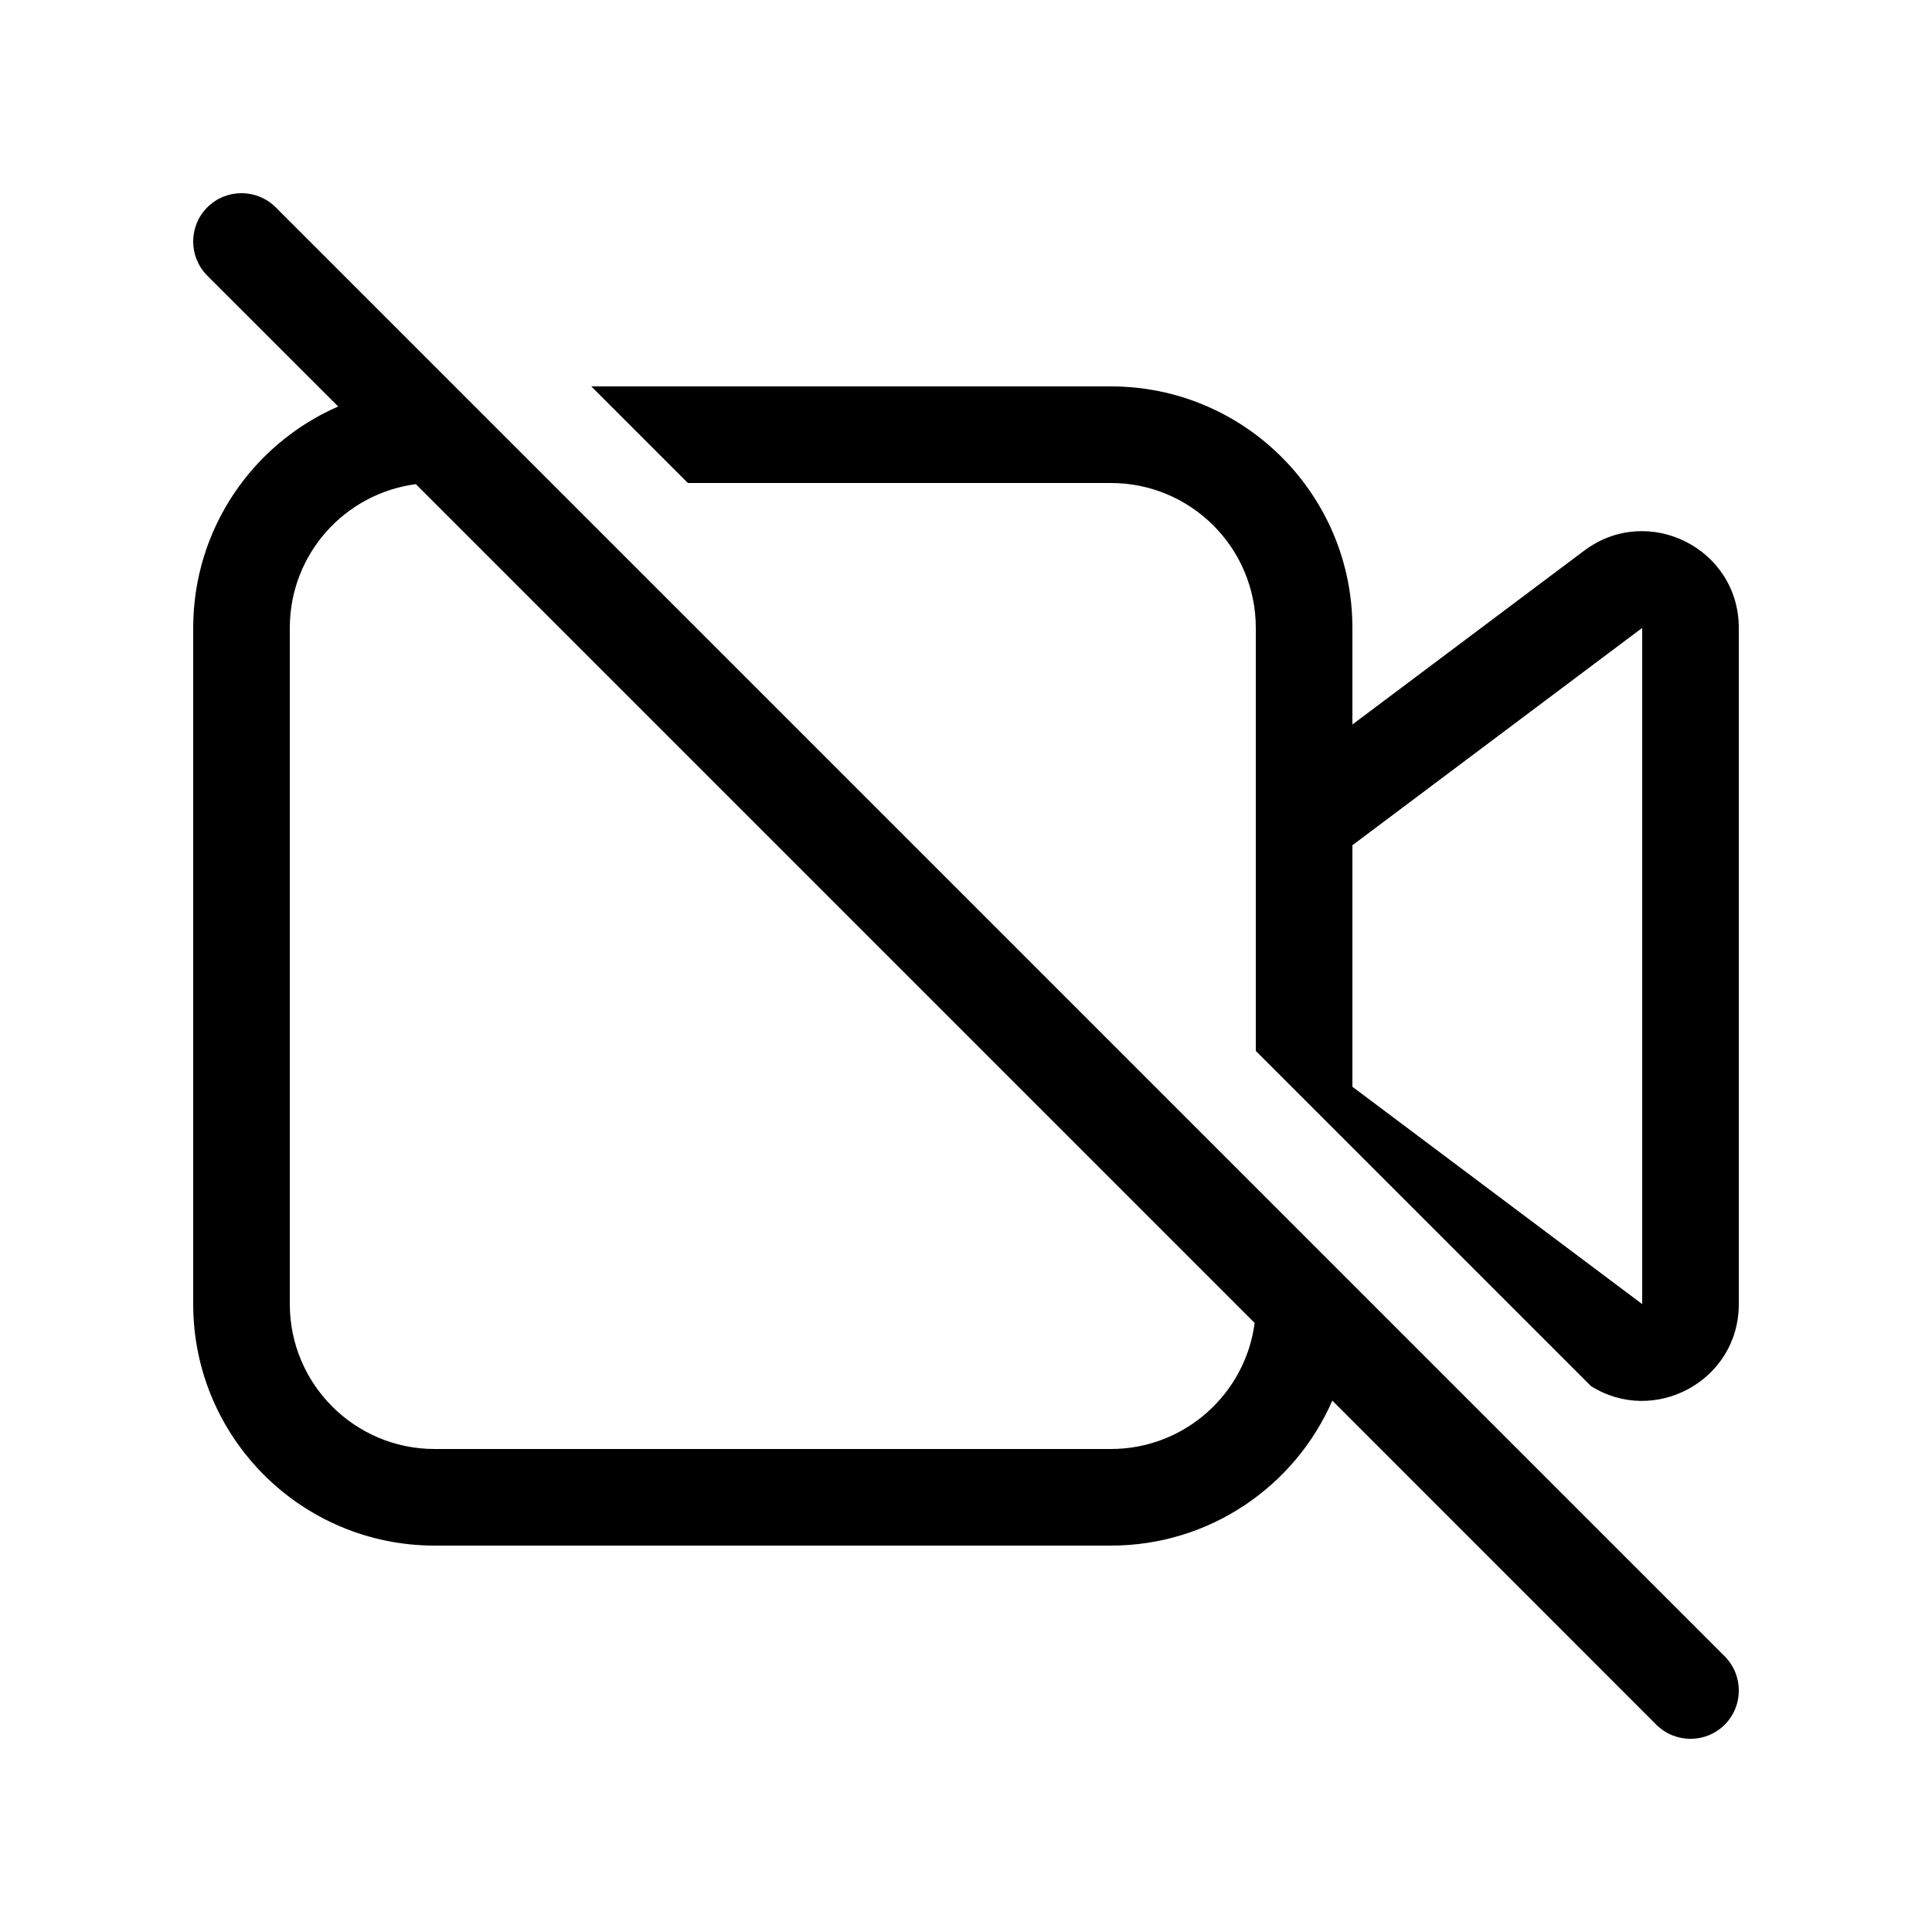
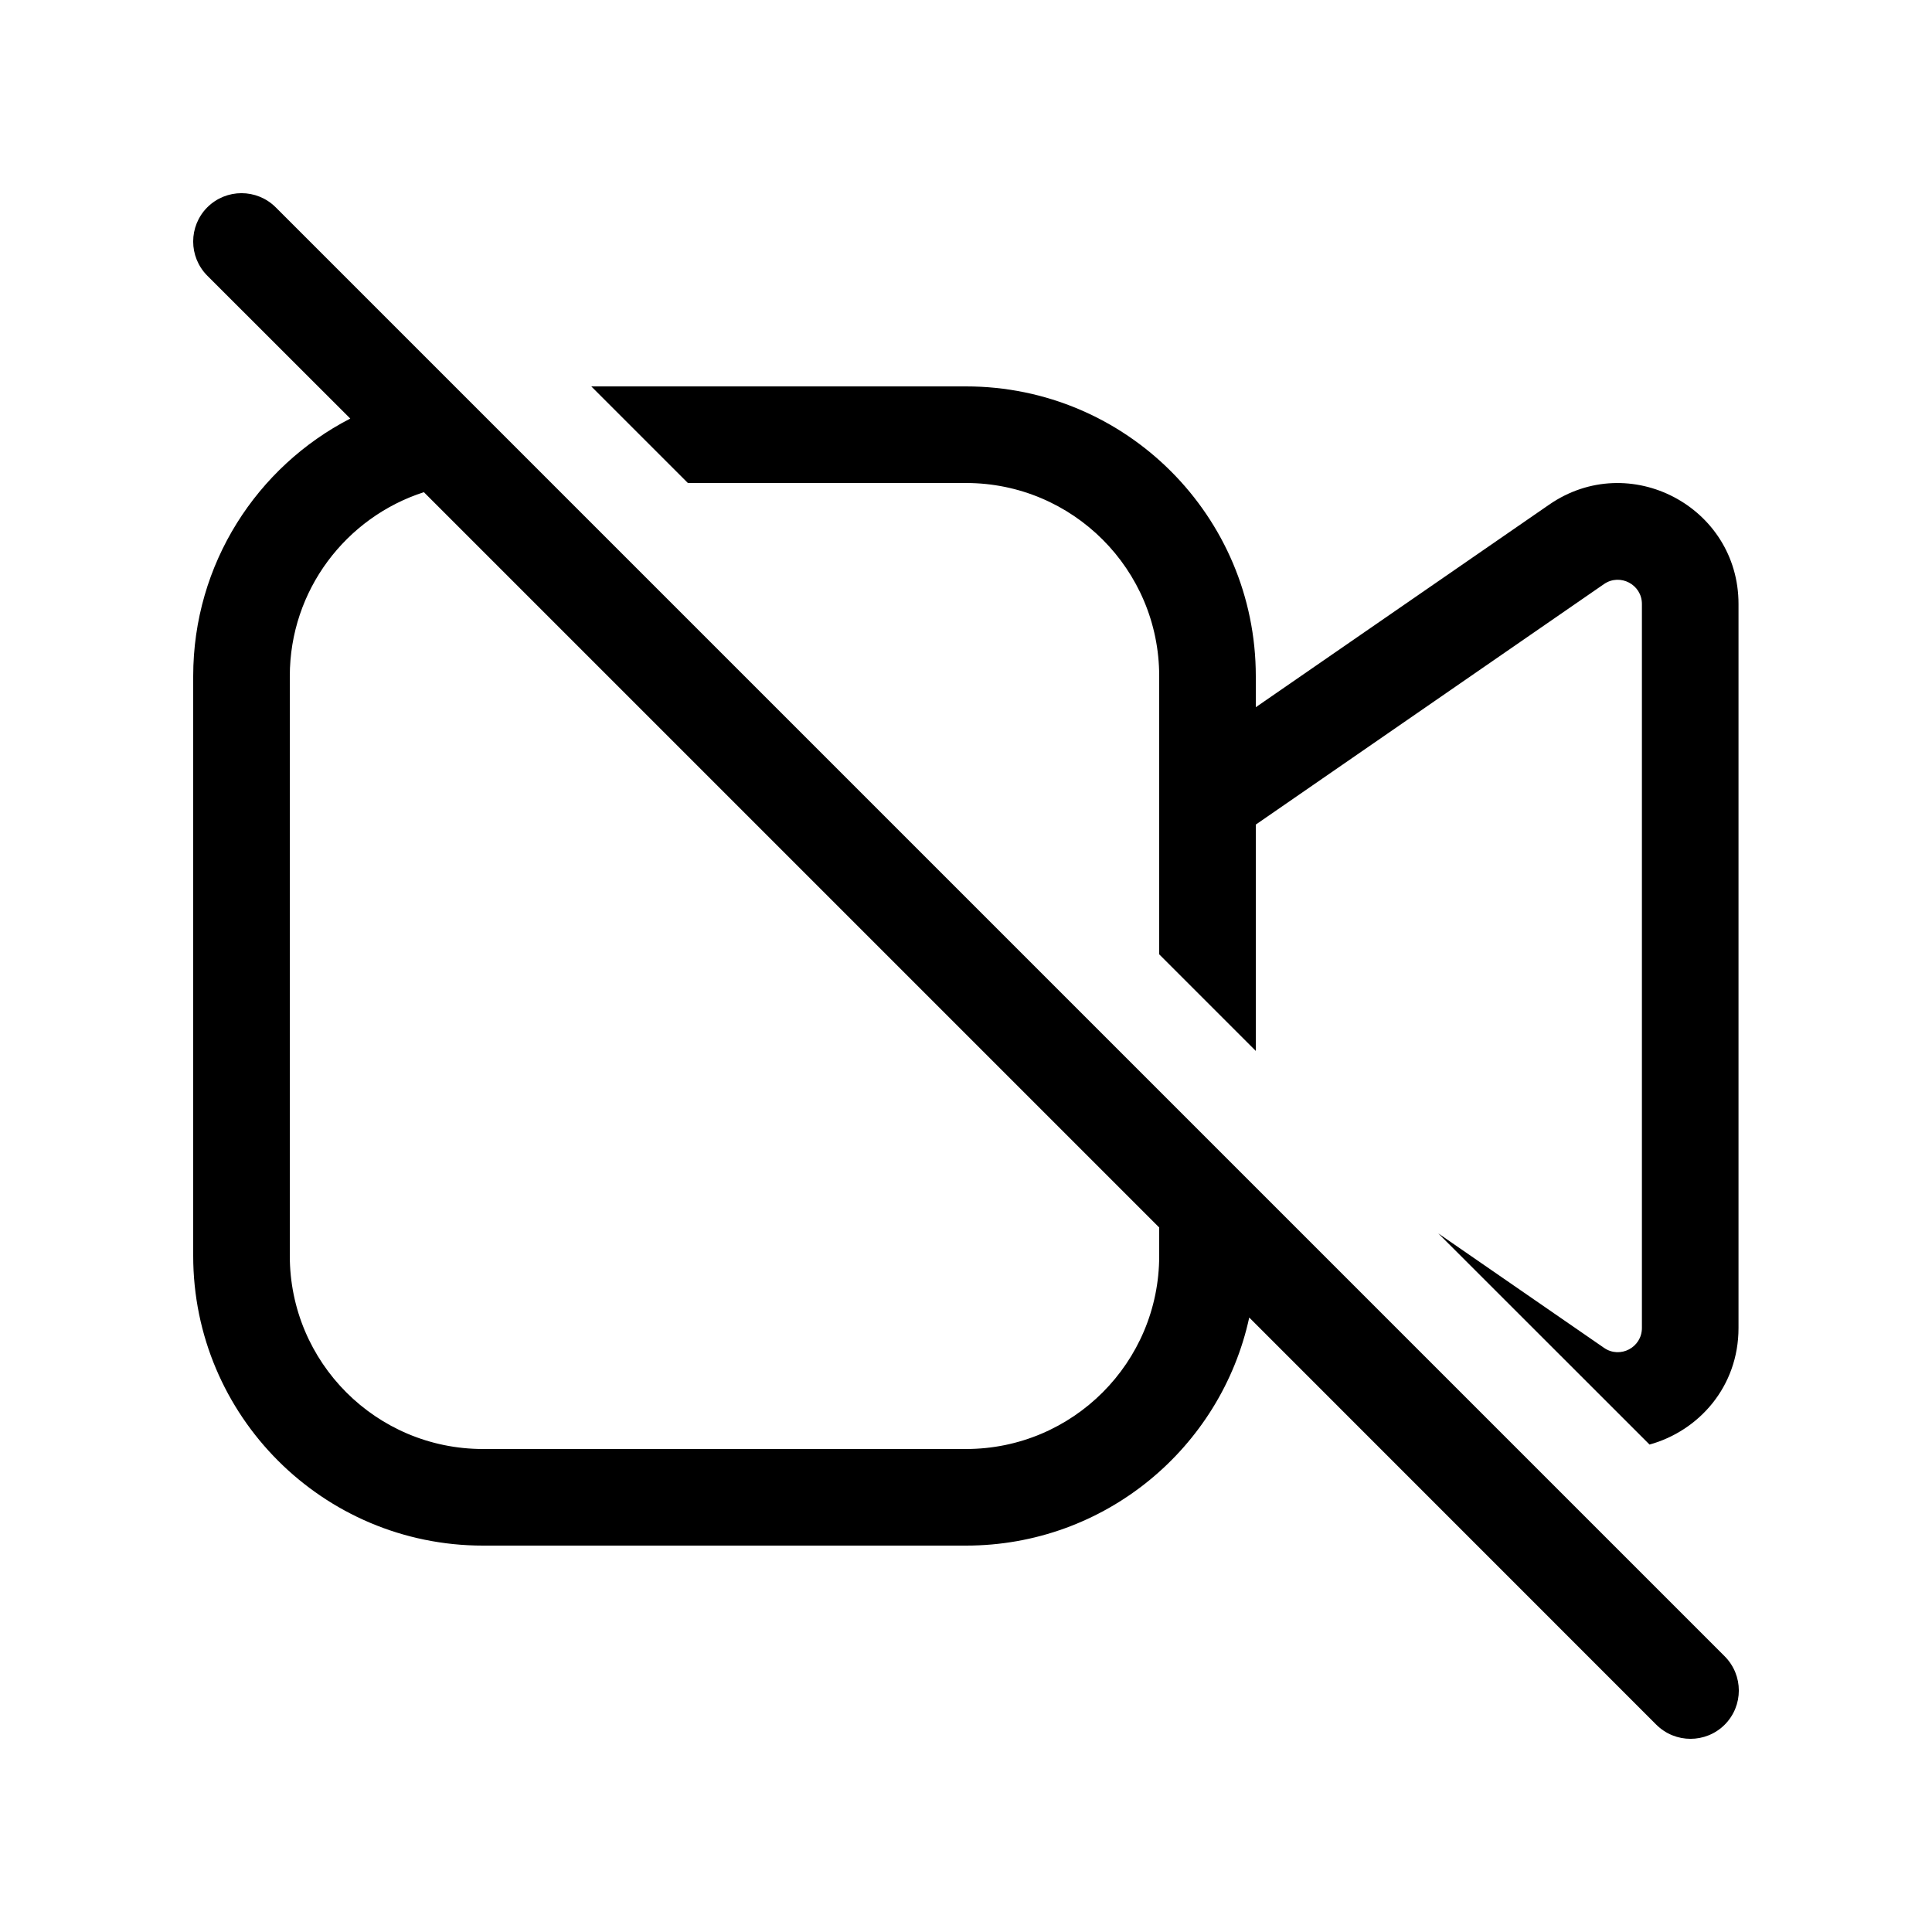
<svg xmlns="http://www.w3.org/2000/svg" viewBox="0 0 20 20" fill="none">
-   <path d="M2.854 2.146C2.658 1.951 2.342 1.951 2.146 2.146C1.951 2.342 1.951 2.658 2.146 2.854L3.501 4.208C2.617 4.593 2 5.475 2 6.5V13.5C2 14.881 3.119 16 4.5 16H11.5C12.525 16 13.407 15.383 13.792 14.499L17.146 17.854C17.342 18.049 17.658 18.049 17.854 17.854C18.049 17.658 18.049 17.342 17.854 17.146L2.854 2.146ZM12.988 13.695C12.892 14.431 12.262 15 11.5 15H4.5C3.672 15 3 14.328 3 13.5V6.5C3 5.737 3.569 5.108 4.305 5.012L12.988 13.695ZM13 10.879L16.469 14.348C17.123 14.762 18 14.296 18 13.5V6.5C18 5.676 17.059 5.206 16.4 5.7L14 7.5V6.5C14 5.119 12.881 4 11.5 4H6.121L7.121 5H11.5C12.328 5 13 5.671 13 6.5V10.879ZM14 8.75L17 6.5V13.5L14 11.25V8.75Z" fill="currentColor" />
+   <path d="M2.854 2.146C2.658 1.951 2.342 1.951 2.146 2.146C1.951 2.342 1.951 2.658 2.146 2.854L3.626 4.333C2.66 4.831 2 5.838 2 7V13C2 14.657 3.343 16 5 16H10C11.438 16 12.639 14.989 12.932 13.639L17.146 17.854C17.342 18.049 17.658 18.049 17.854 17.854C18.049 17.658 18.049 17.342 17.854 17.146L2.854 2.146ZM12 12.707V13C12 14.105 11.105 15 10 15H5C3.895 15 3 14.105 3 13V7C3 6.109 3.583 5.354 4.388 5.095L12 12.707ZM12 7V9.879L13 10.879V8.536L16.605 6.046C16.771 5.932 16.997 6.051 16.997 6.252V13.747C16.997 13.949 16.771 14.068 16.605 13.953L14.889 12.768L17.076 14.954C17.585 14.813 17.997 14.356 17.997 13.747V6.252C17.997 5.245 16.866 4.651 16.037 5.224L13 7.321V7C13 5.343 11.657 4 10 4H6.121L7.121 5H10C11.105 5 12 5.895 12 7Z" fill="currentColor" />
</svg>
